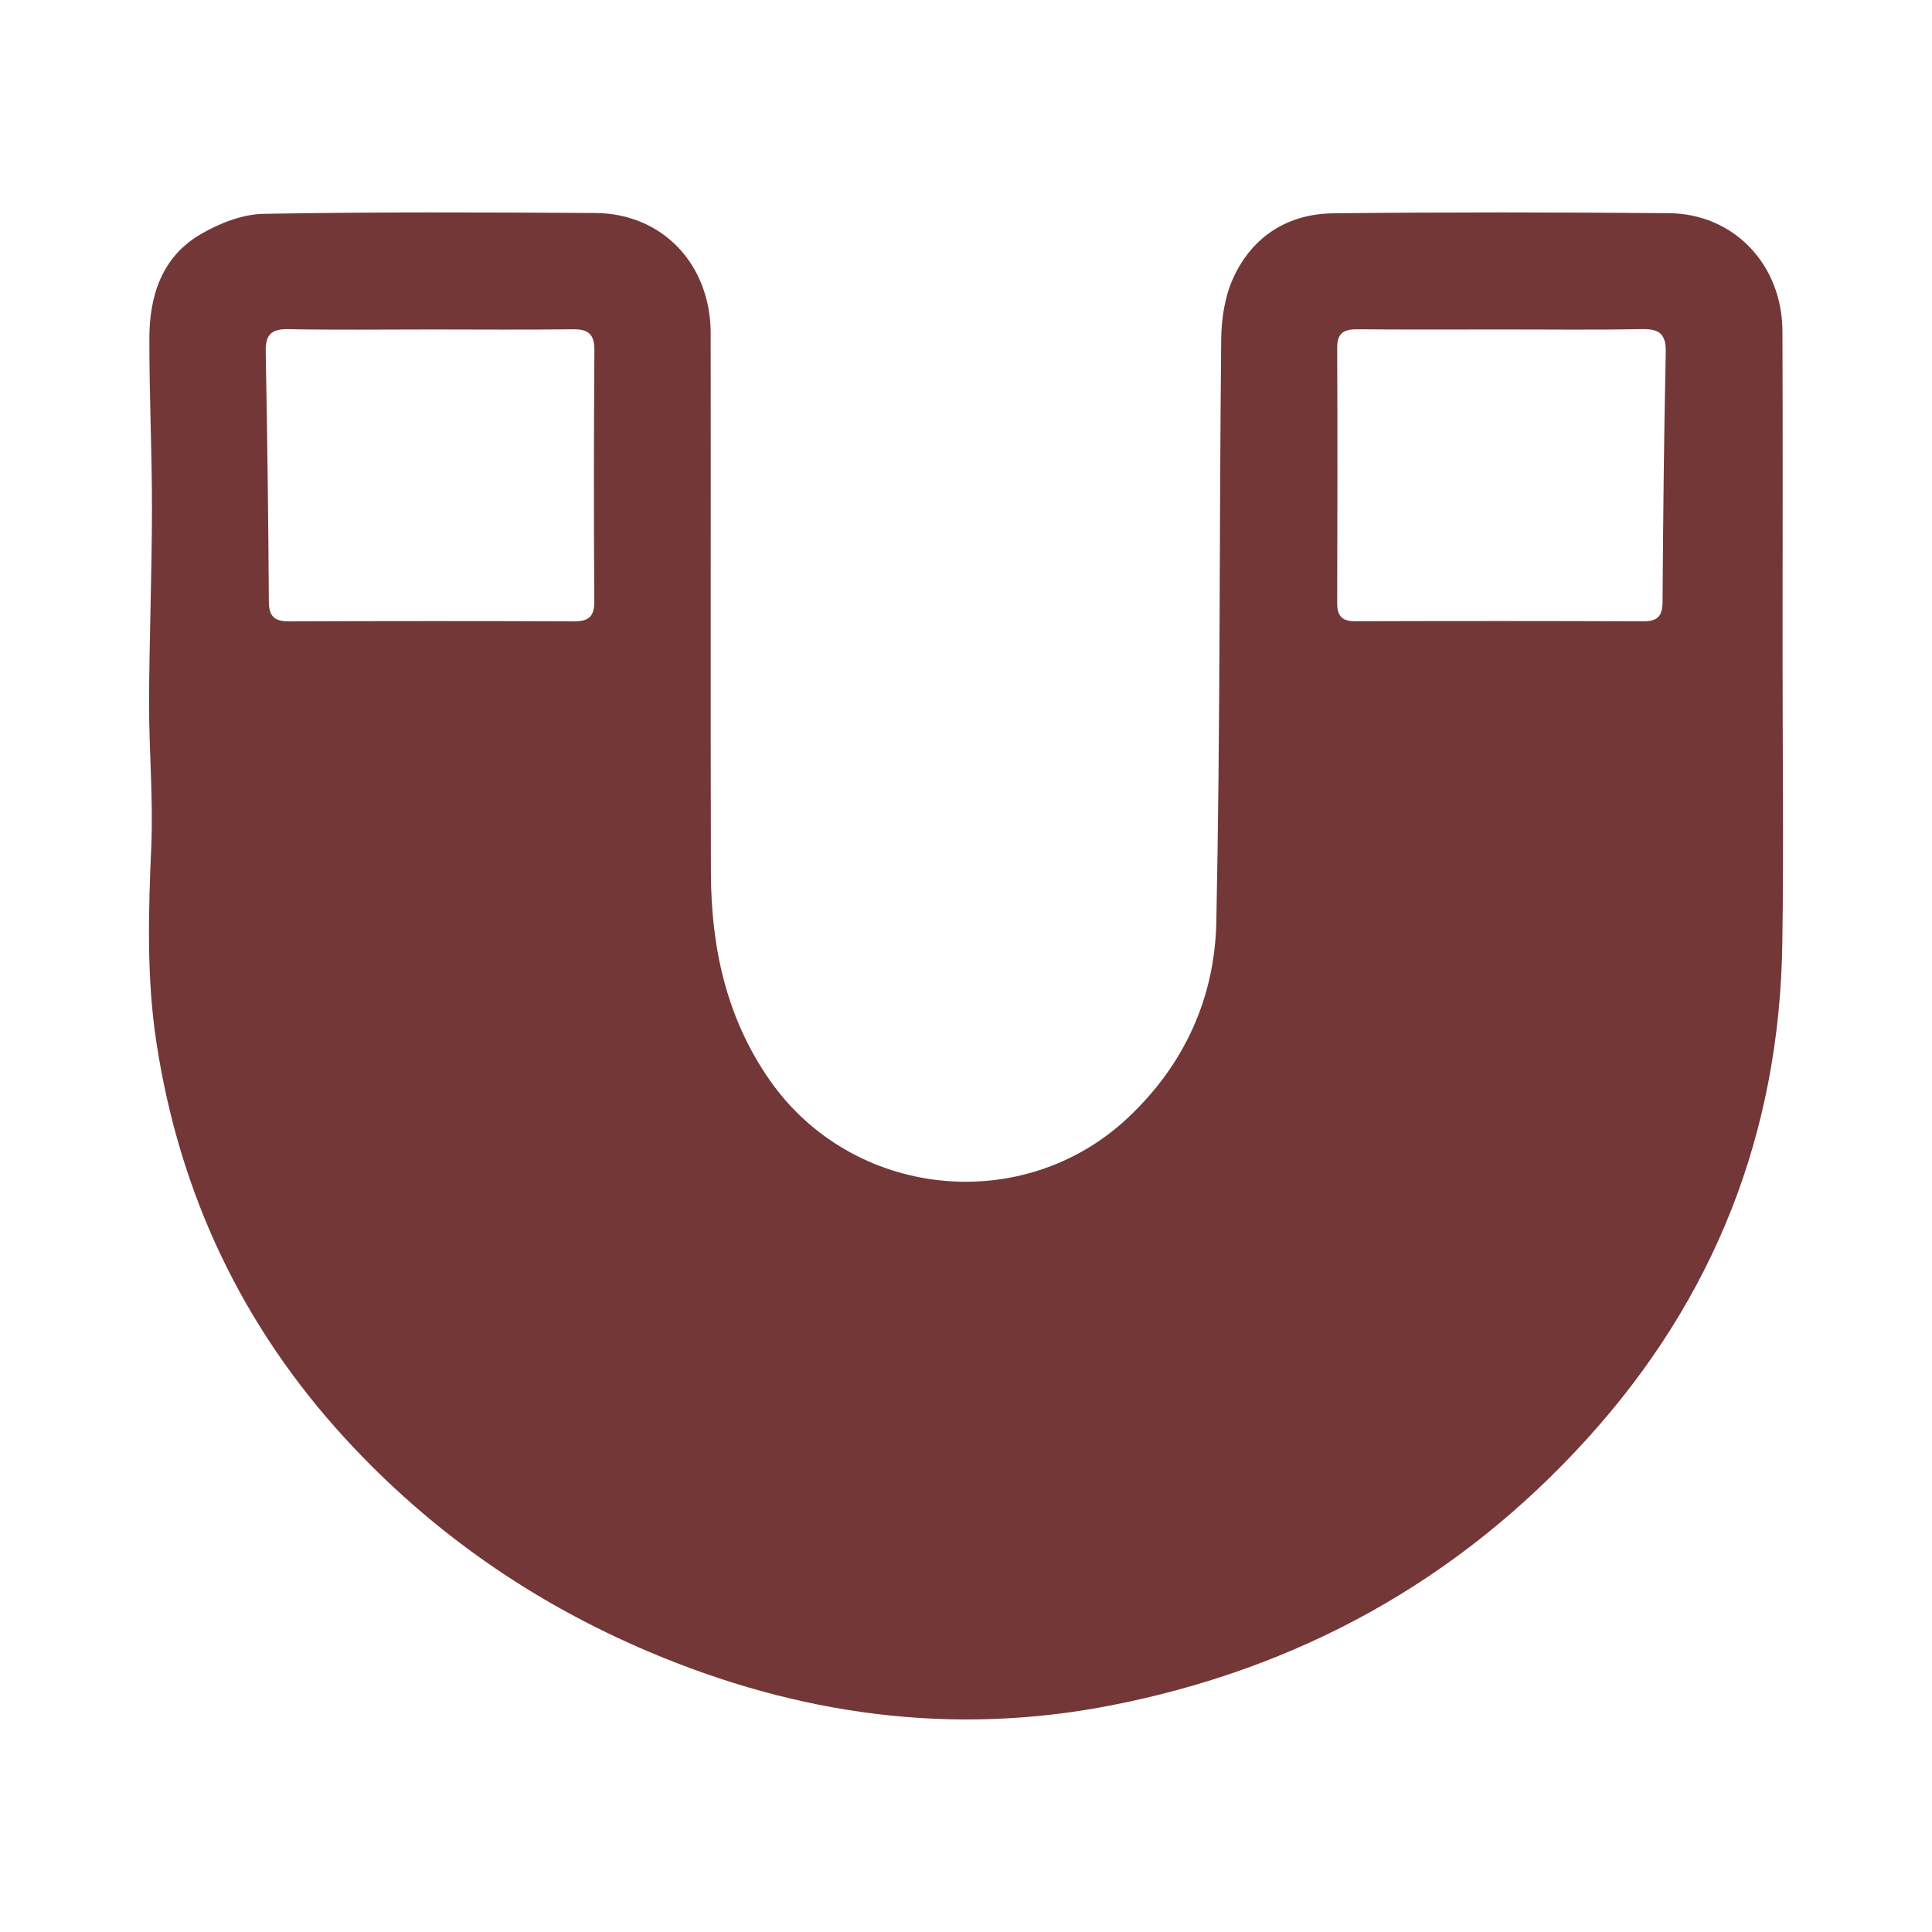
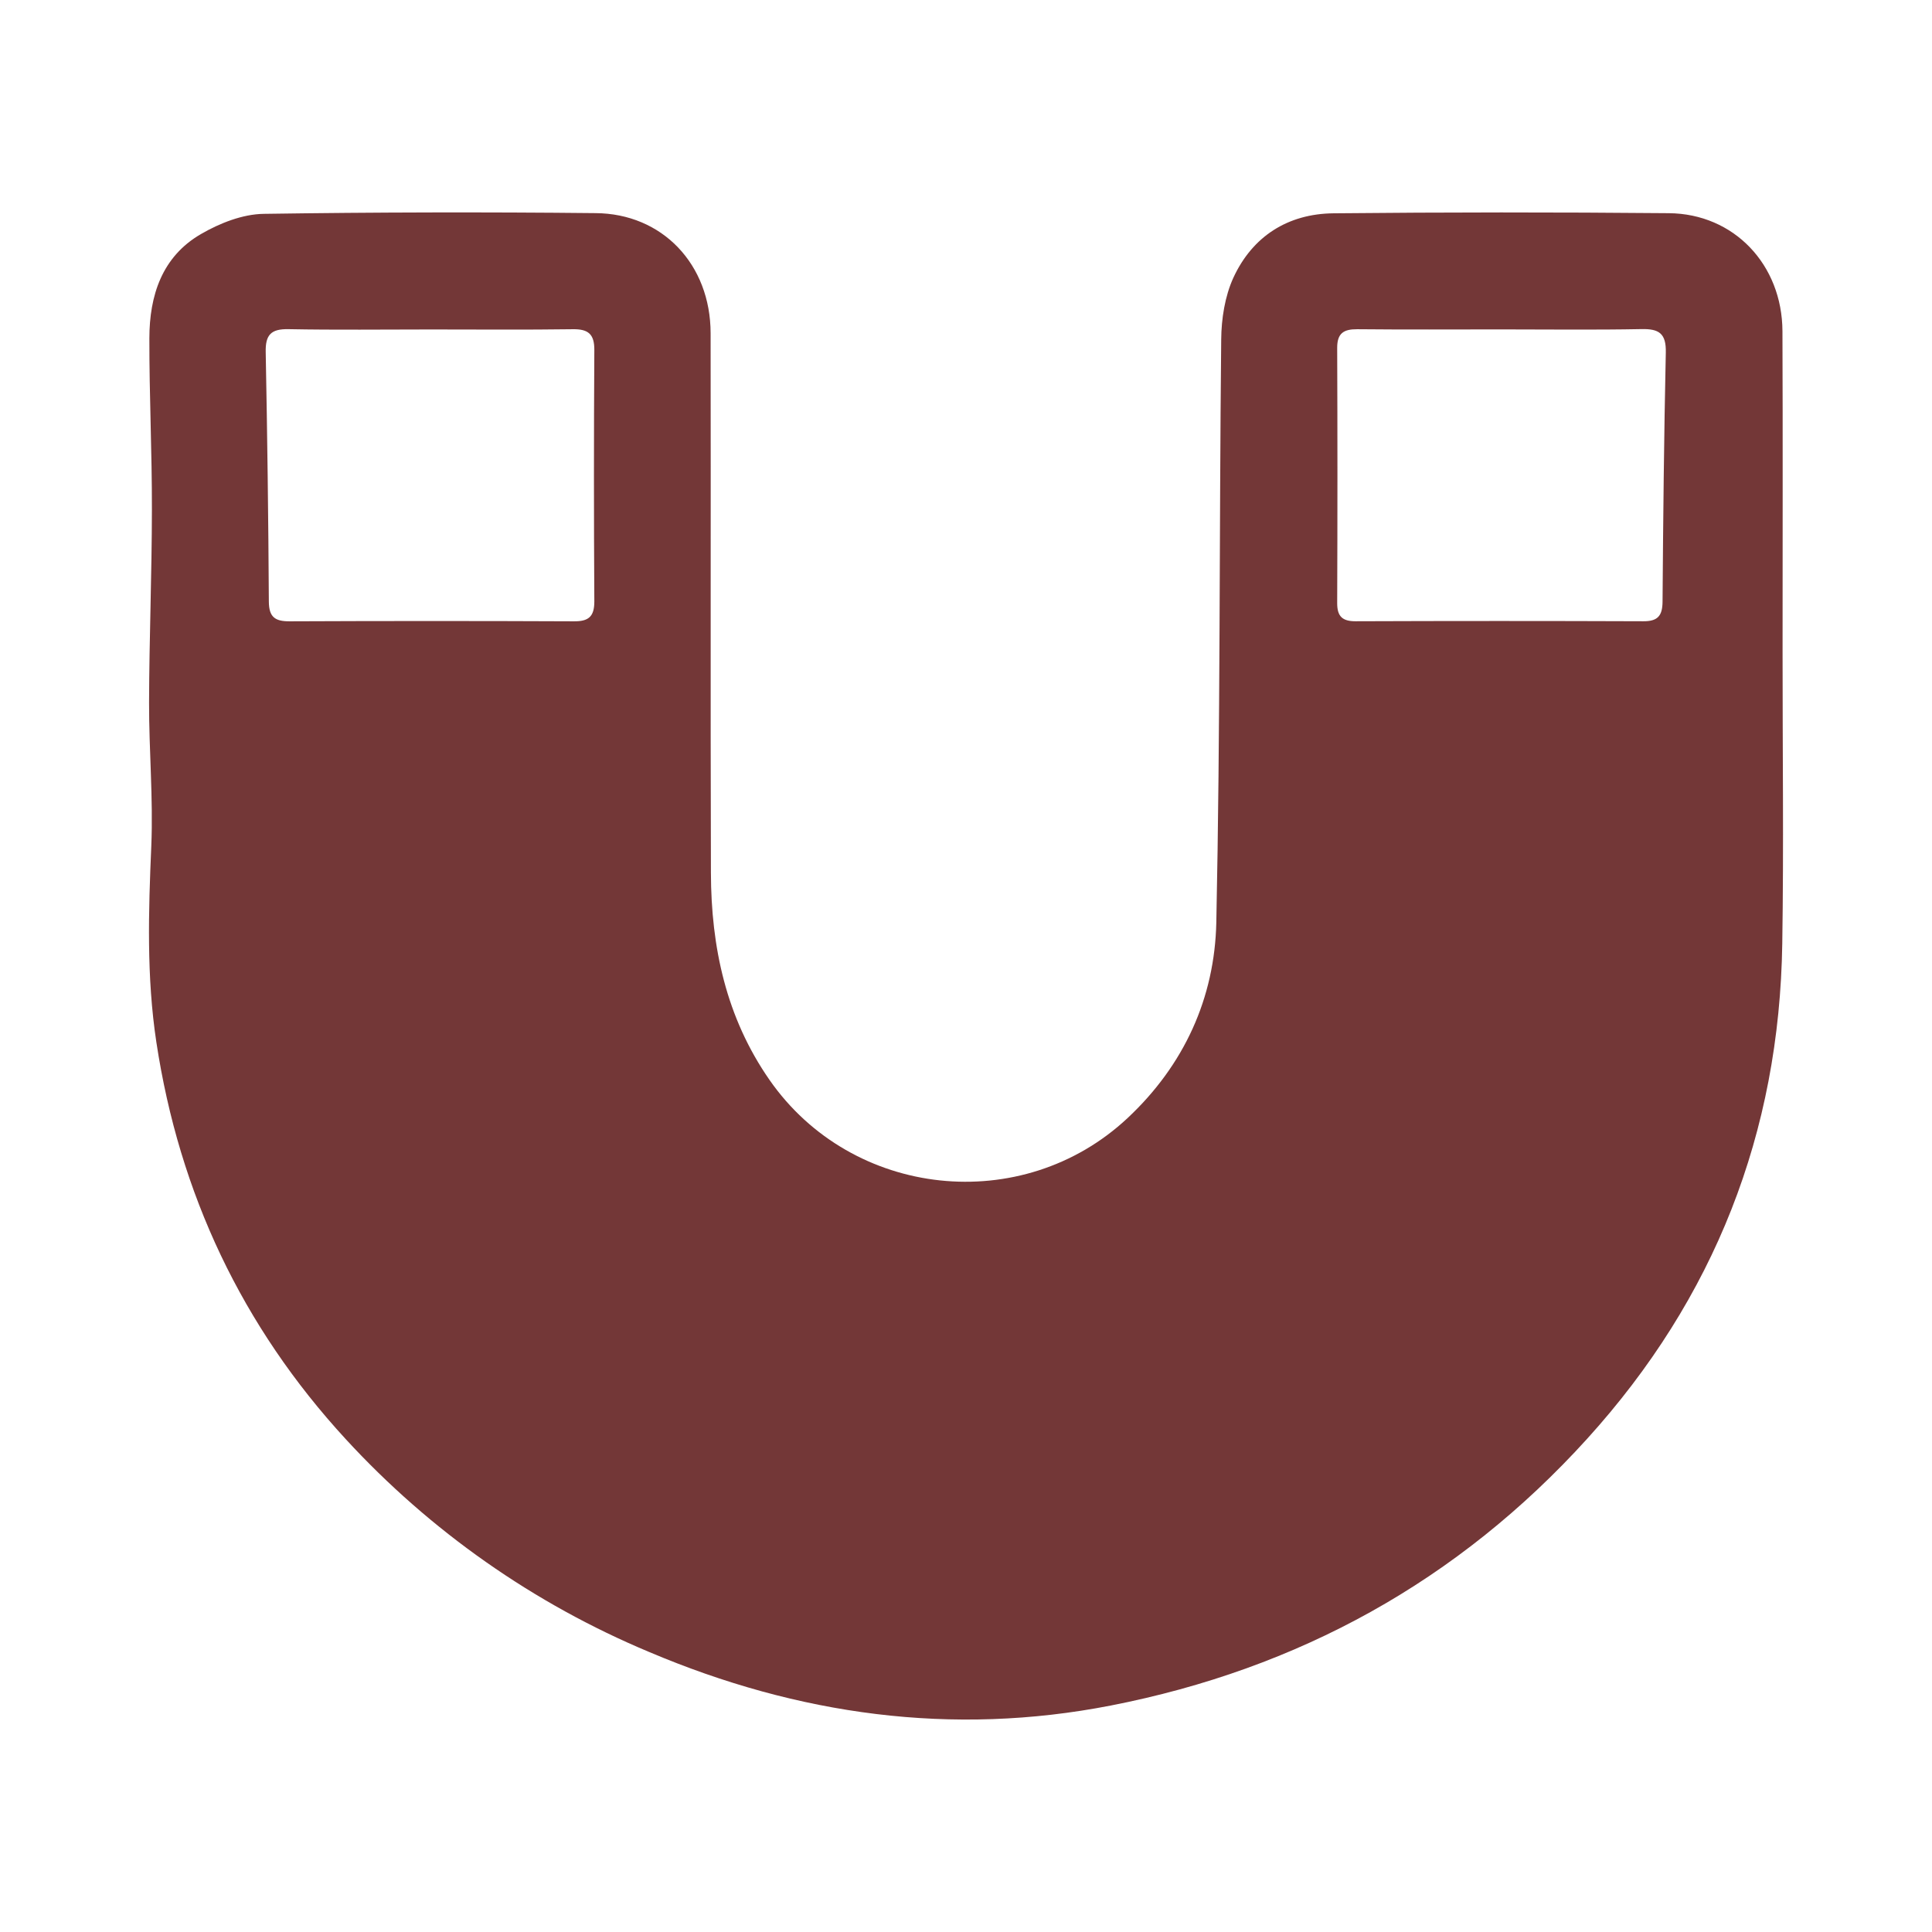
- <svg xmlns="http://www.w3.org/2000/svg" version="1.1" id="Layer_1" x="0px" y="0px" viewBox="0 0 32 32" style="enable-background:new 0 0 32 32;" xml:space="preserve">
-   <style type="text/css">
- 	.st0{fill:#733737;}
- </style>
-   <path class="st0" d="M29.525,10.799c0-1.772,0.005-3.542-0.002-5.314  c-0.005-1.103-0.803-1.945-1.882-1.954c-1.851-0.016-3.703-0.018-5.555,0.002  c-0.755,0.008-1.342,0.381-1.658,1.068c-0.141,0.308-0.198,0.678-0.201,1.021  c-0.033,3.219-0.014,6.439-0.081,9.657c-0.027,1.251-0.531,2.362-1.47,3.24  c-1.744,1.632-4.564,1.331-5.931-0.634c-0.718-1.034-0.967-2.2-0.97-3.43  c-0.008-2.979,0-5.957-0.004-8.936c-0.002-1.142-0.799-1.983-1.908-1.991  C8.032,3.517,6.2,3.509,4.368,3.542C4.018,3.547,3.64,3.696,3.33,3.876  C2.682,4.25,2.475,4.896,2.474,5.603c-0.002,0.945,0.044,1.89,0.043,2.835  c-0.002,1.065-0.044,2.13-0.048,3.194c-0.002,0.793,0.07,1.589,0.037,2.379  c-0.047,1.087-0.081,2.171,0.084,3.25c0.381,2.508,1.42,4.708,3.136,6.574  c1.415,1.539,3.095,2.707,5.026,3.525c2.466,1.045,5.015,1.401,7.647,0.887  c3.104-0.606,5.753-2.062,7.89-4.418c2.111-2.328,3.185-5.067,3.232-8.203  C29.545,14.019,29.524,12.408,29.525,10.799z M4.779,5.452c0.784,0.015,1.569,0.005,2.354,0.005  s1.569,0.007,2.354-0.003c0.255-0.004,0.359,0.078,0.358,0.345C9.835,7.187,9.835,8.575,9.843,9.963  c0.002,0.254-0.097,0.329-0.34,0.329c-1.569-0.007-3.138-0.006-4.707,0  c-0.239,0.001-0.341-0.07-0.343-0.325C4.444,8.589,4.428,7.211,4.401,5.834  C4.394,5.546,4.488,5.446,4.779,5.452z M27.537,9.971c-0.002,0.232-0.082,0.321-0.318,0.32  c-1.59-0.006-3.178-0.006-4.768-0.001c-0.22,0.001-0.304-0.083-0.303-0.303  c0.005-1.408,0.006-2.816,0-4.224c-0.002-0.243,0.108-0.311,0.33-0.309  c0.795,0.007,1.59,0.003,2.384,0.003c0.775-0.001,1.549,0.01,2.323-0.006  c0.294-0.006,0.412,0.072,0.405,0.388C27.56,7.217,27.547,8.594,27.537,9.971z" />
+ <svg xmlns="http://www.w3.org/2000/svg" viewBox="0 0 32 32">
+   <path d="M29.525 10.799c0-1.772.005-3.543-.002-5.314-.005-1.103-.803-1.945-1.882-1.954a290.277 290.277 0 0 0-5.555.002c-.754.008-1.341.38-1.658 1.068-.14.307-.198.678-.201 1.02-.033 3.22-.014 6.44-.081 9.658-.027 1.251-.532 2.362-1.47 3.24-1.745 1.632-4.565 1.331-5.931-.633-.719-1.034-.967-2.2-.97-3.43-.009-2.979 0-5.957-.005-8.936-.001-1.142-.799-1.983-1.907-1.99a218.825 218.825 0 0 0-5.495.012c-.35.005-.728.154-1.038.334-.648.374-.855 1.02-.856 1.727-.002.945.044 1.89.042 2.835-.001 1.065-.044 2.13-.047 3.195-.002.793.07 1.589.037 2.38-.047 1.086-.08 2.17.084 3.25.38 2.507 1.42 4.708 3.136 6.573a14.344 14.344 0 0 0 5.026 3.526c2.466 1.045 5.015 1.4 7.646.887 3.104-.606 5.754-2.062 7.89-4.418 2.11-2.328 3.185-5.067 3.232-8.203.025-1.61.004-3.22.005-4.83zM4.779 5.452c.784.015 1.57.005 2.354.005s1.57.007 2.354-.004c.255-.004.359.079.357.346a341.774 341.774 0 0 0 0 4.164c0 .253-.098.33-.34.328a539.567 539.567 0 0 0-4.708 0c-.24.001-.341-.07-.343-.325a307.326 307.326 0 0 0-.052-4.132c-.007-.288.087-.388.378-.382zM27.537 9.97c-.003.232-.082.321-.318.32-1.59-.006-3.179-.006-4.768 0-.22 0-.304-.083-.303-.303a540.93 540.93 0 0 0 0-4.225c-.001-.243.108-.31.33-.309.795.008 1.59.003 2.385.003.774 0 1.549.01 2.323-.005.294-.007.412.072.405.388-.03 1.377-.044 2.754-.054 4.13z" fill="#733737" />
</svg>
